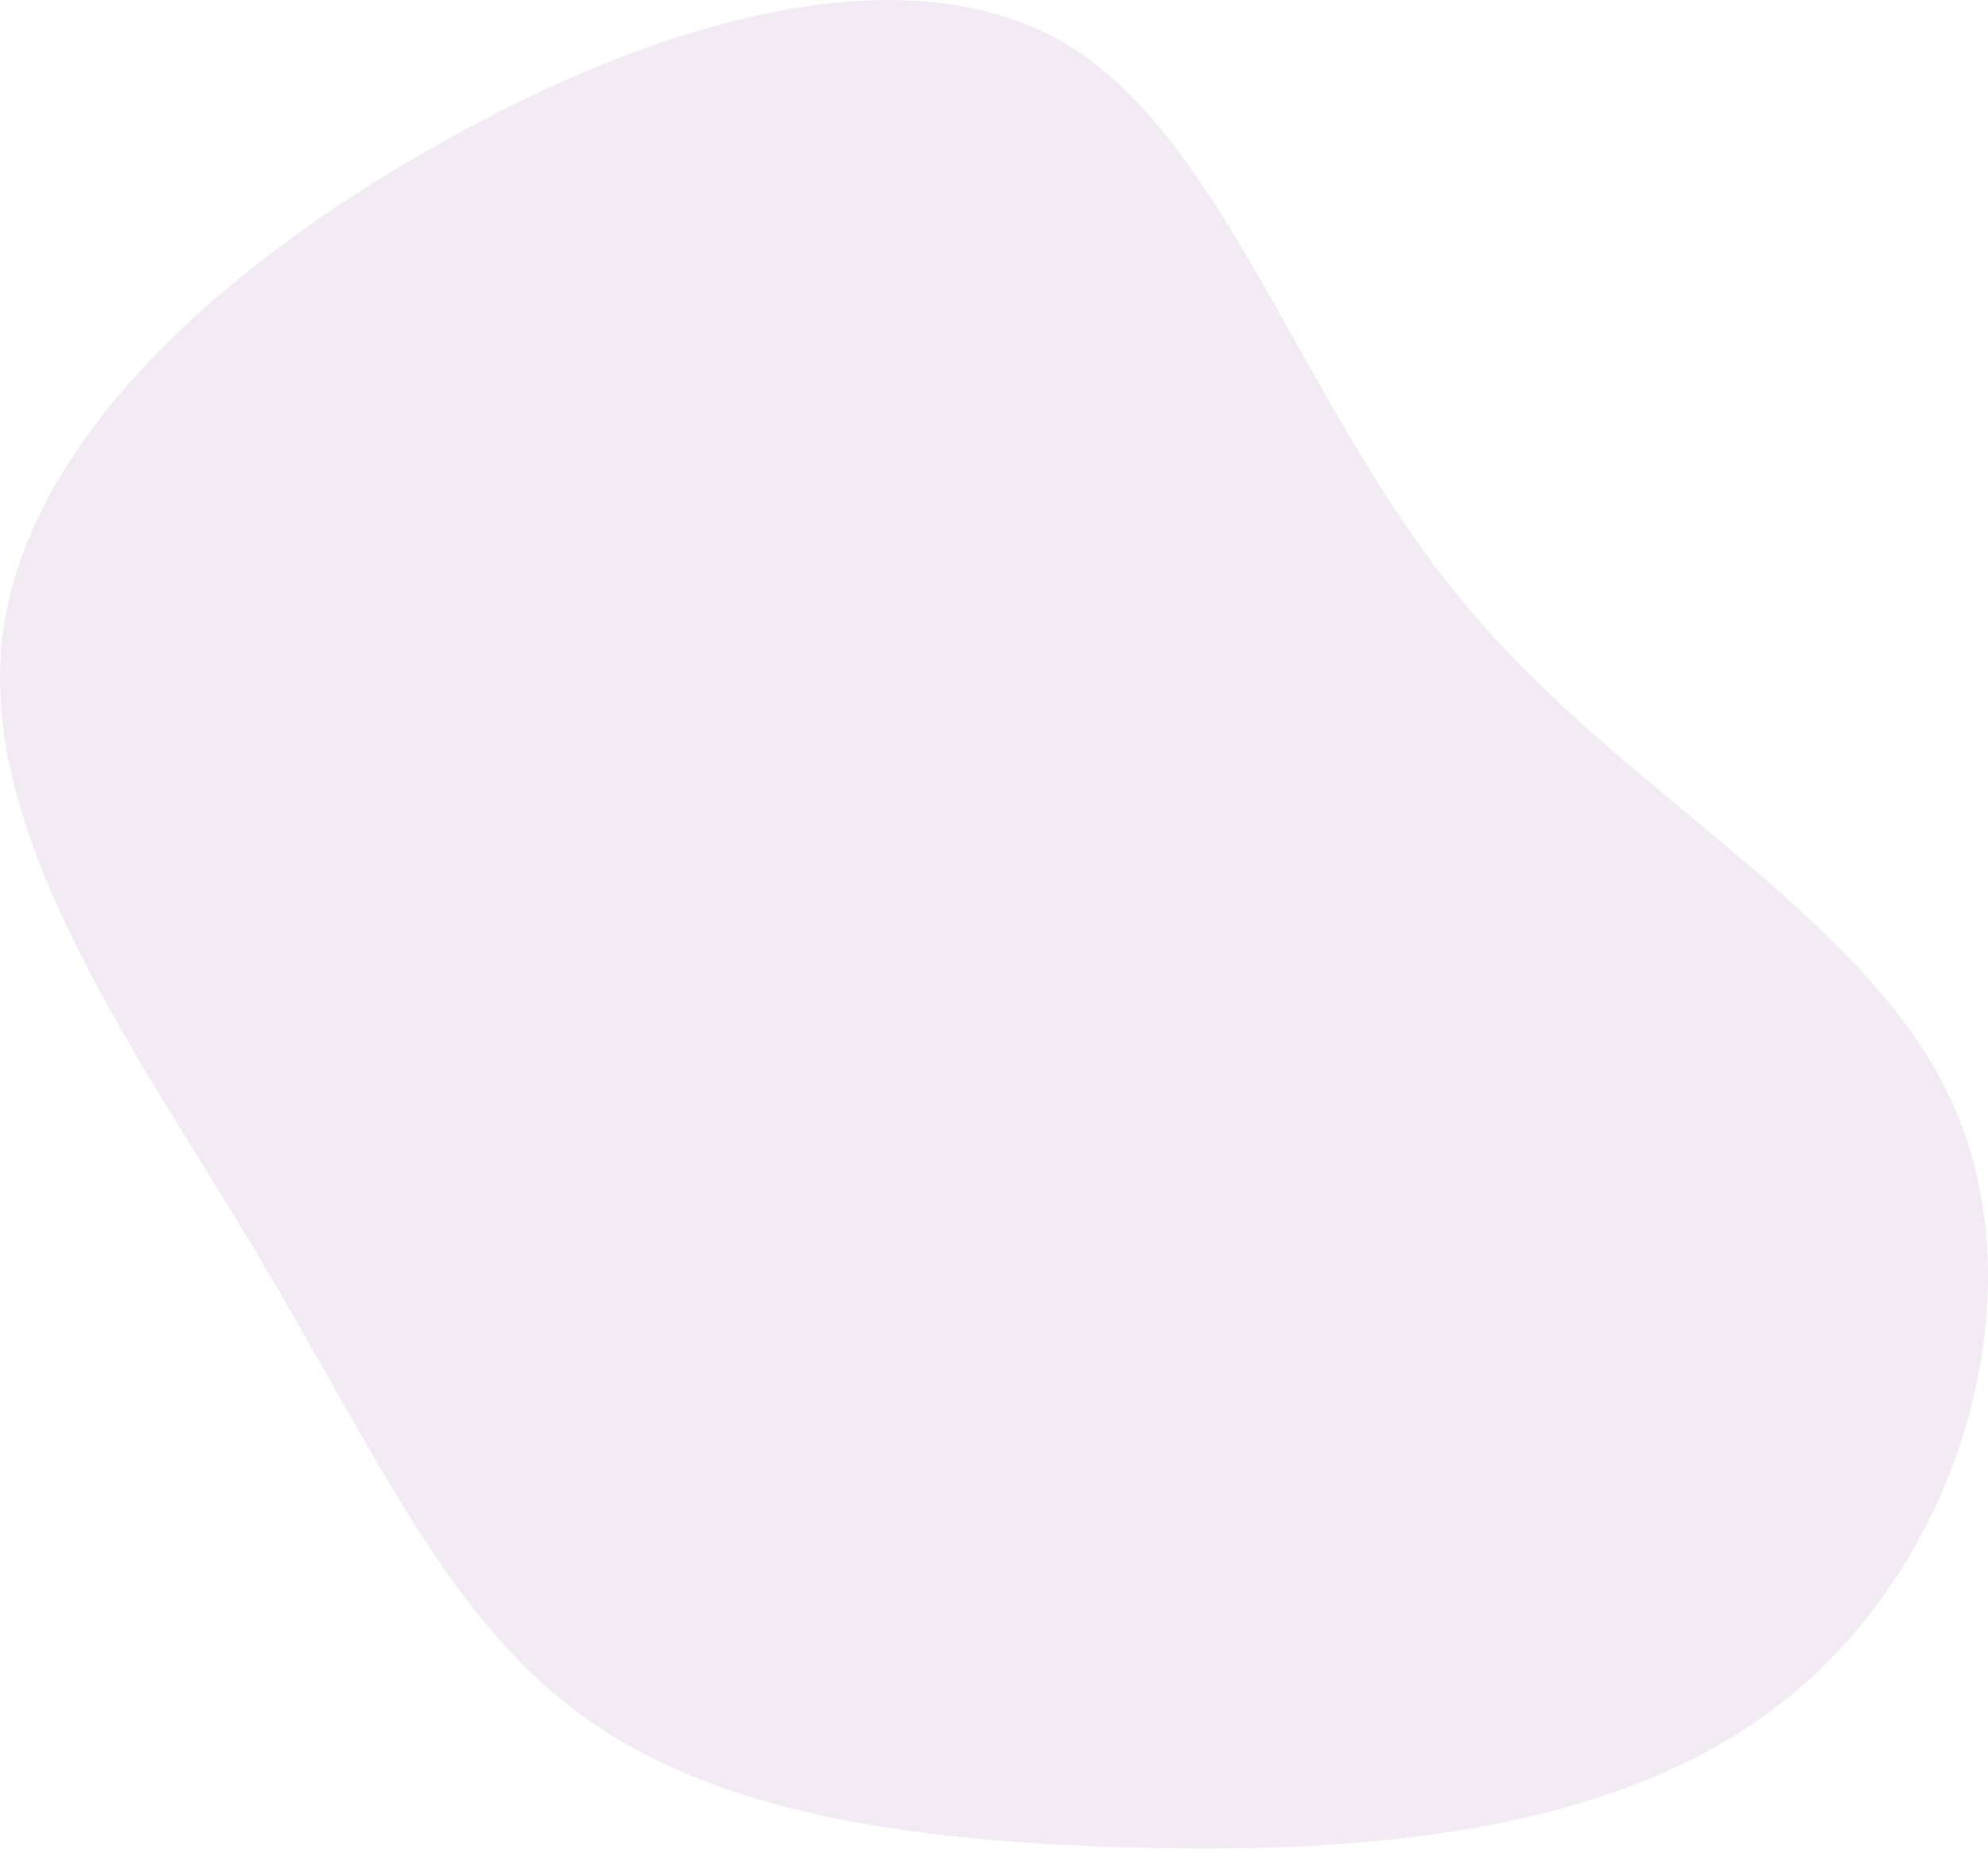
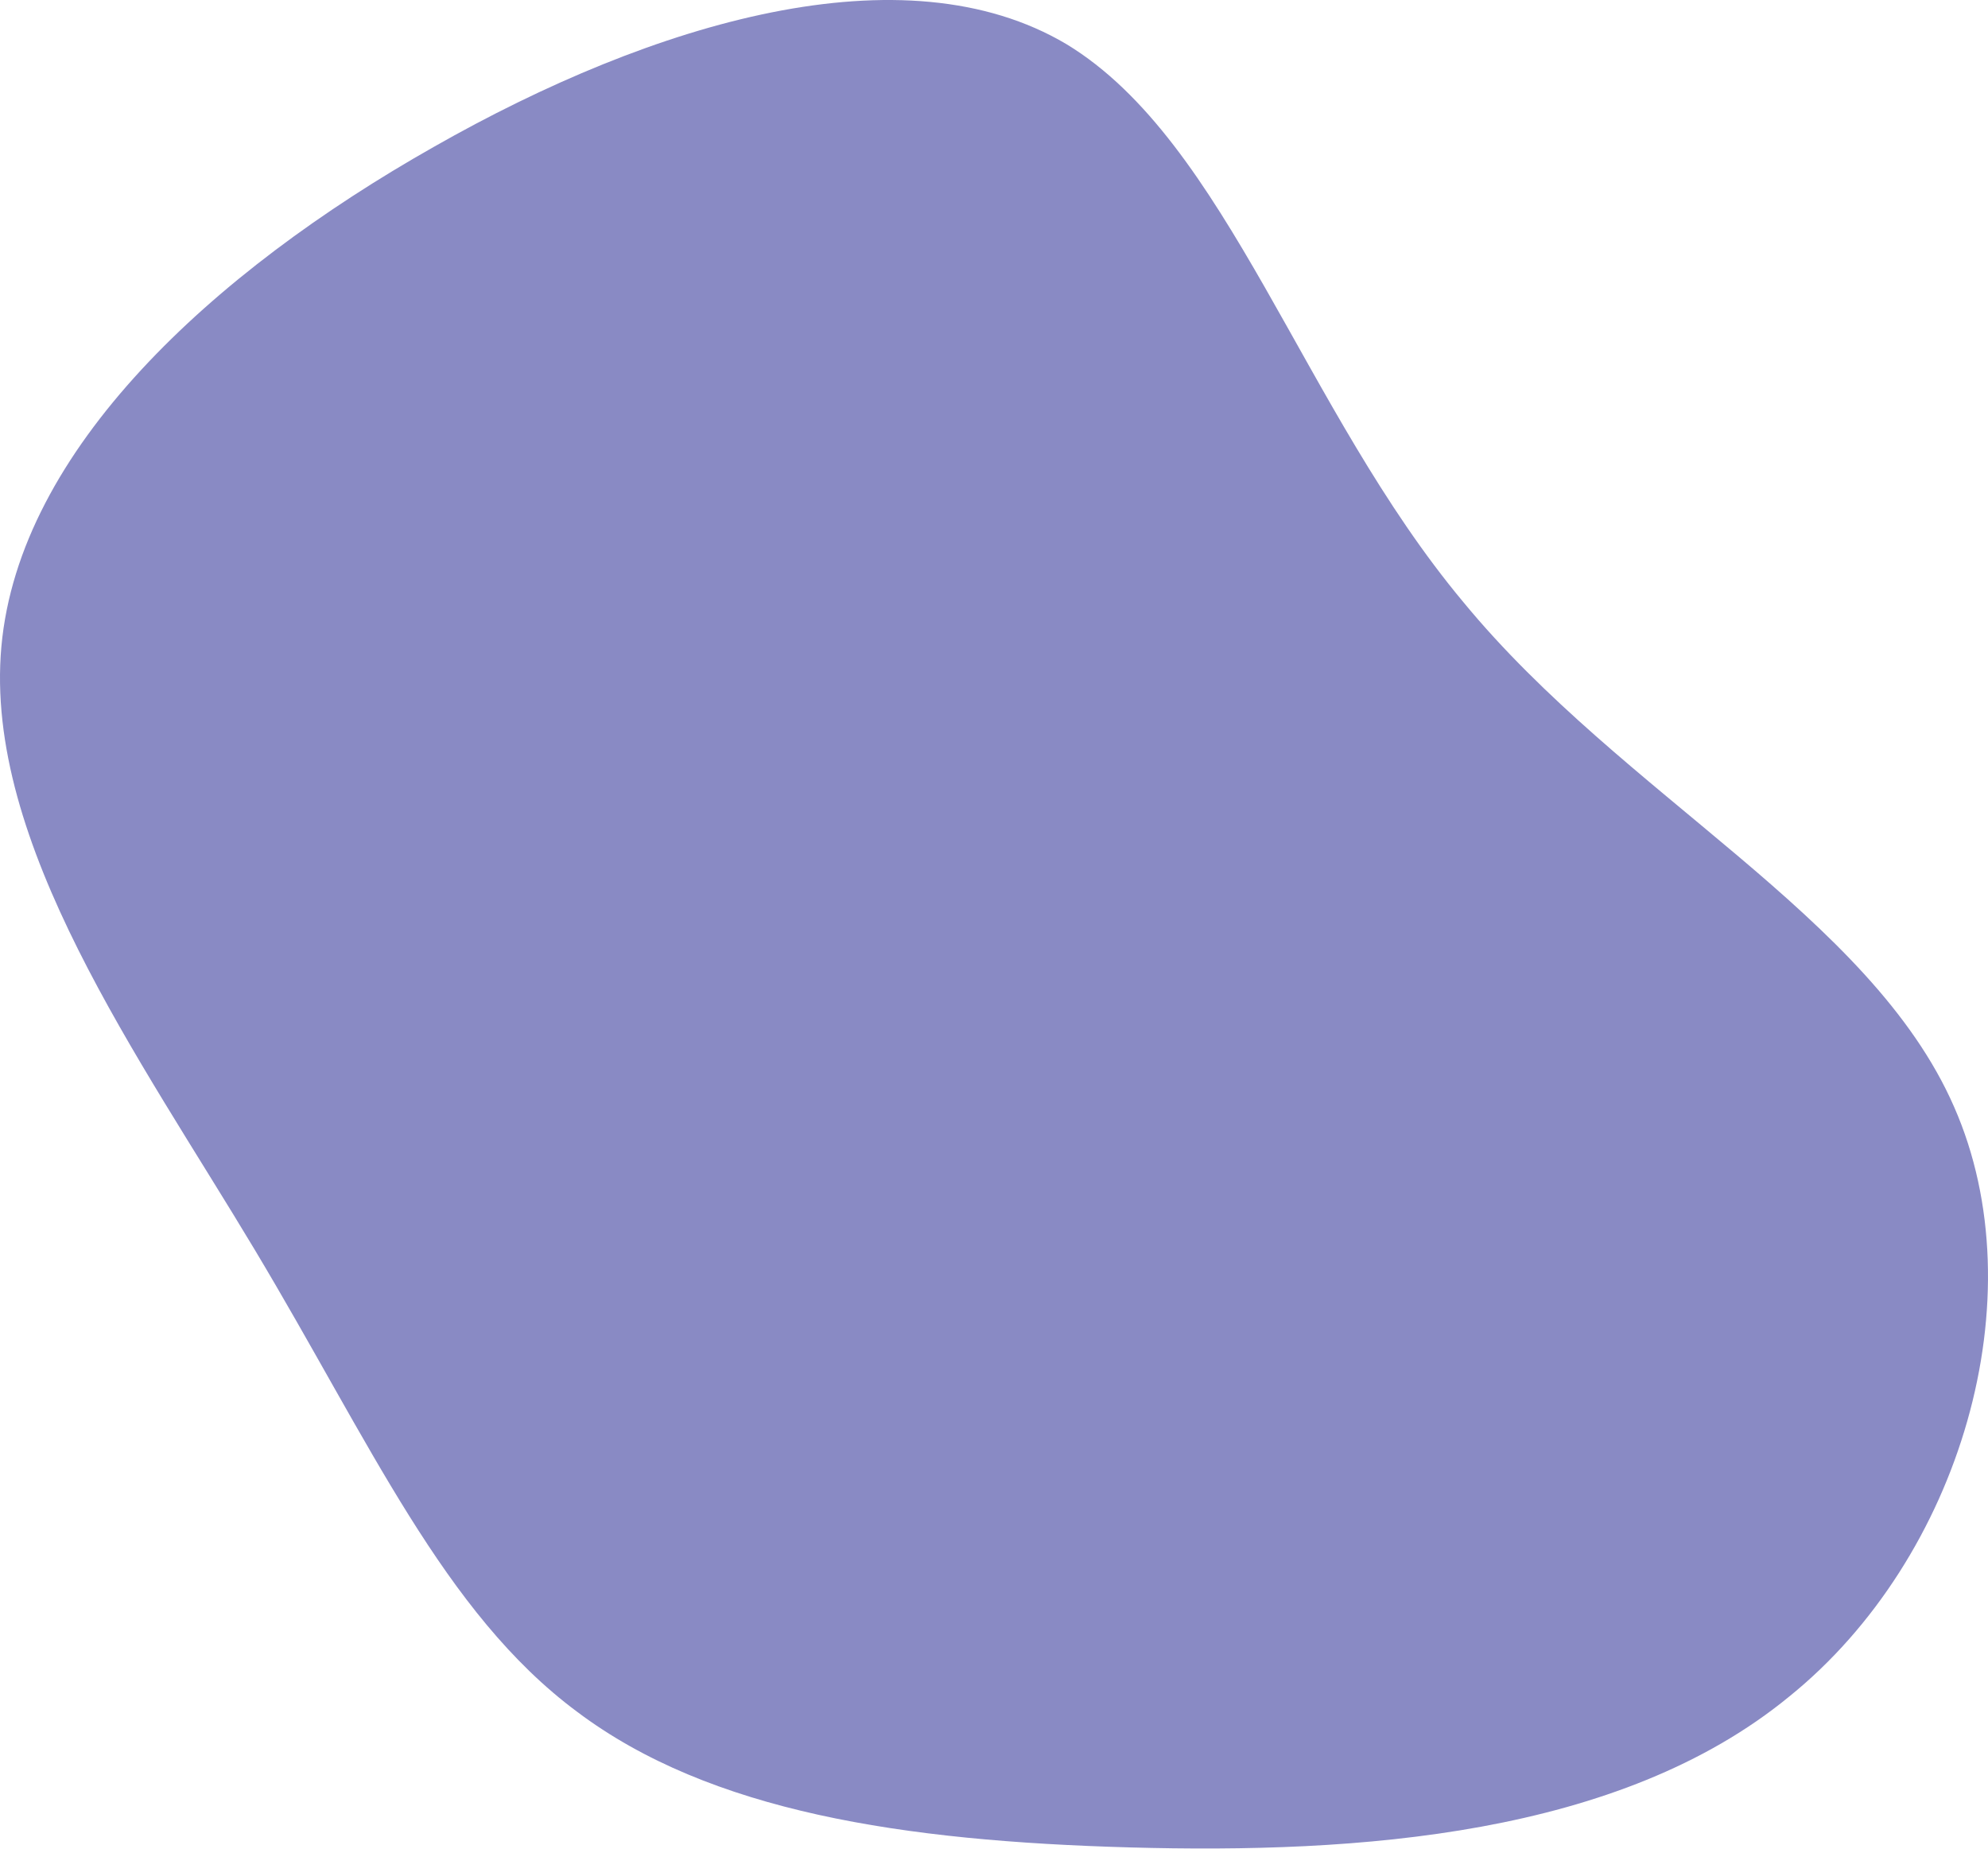
- <svg xmlns="http://www.w3.org/2000/svg" width="958.907" height="891.547" viewBox="0 0 958.907 891.547" fill="#f2ebf4">
+ <svg xmlns="http://www.w3.org/2000/svg" width="958.907" height="891.547" viewBox="0 0 958.907 891.547" fill="#898AC4">
  <path id="Path_128" data-name="Path 128" d="M601.128,705.859c92.965-77.675,222.015-113.76,269.109-191.434,46.482-78.286,11.009-198.774-49.541-305.194C760.147,102.2,674.521,9.233,579.721.671S381.559,67.336,288.594,122.993,113.673,214.123,65.967,278.342C17.65,342.562,3.583,435.527.525,545.005c-3.058,110.09,5.5,236.082,72.782,318.038,66.666,82.568,192.658,119.876,284.4,79.51C450.06,902.187,507.551,782.922,601.128,705.859Z" transform="translate(0 891.547) rotate(-90)" />
</svg>
